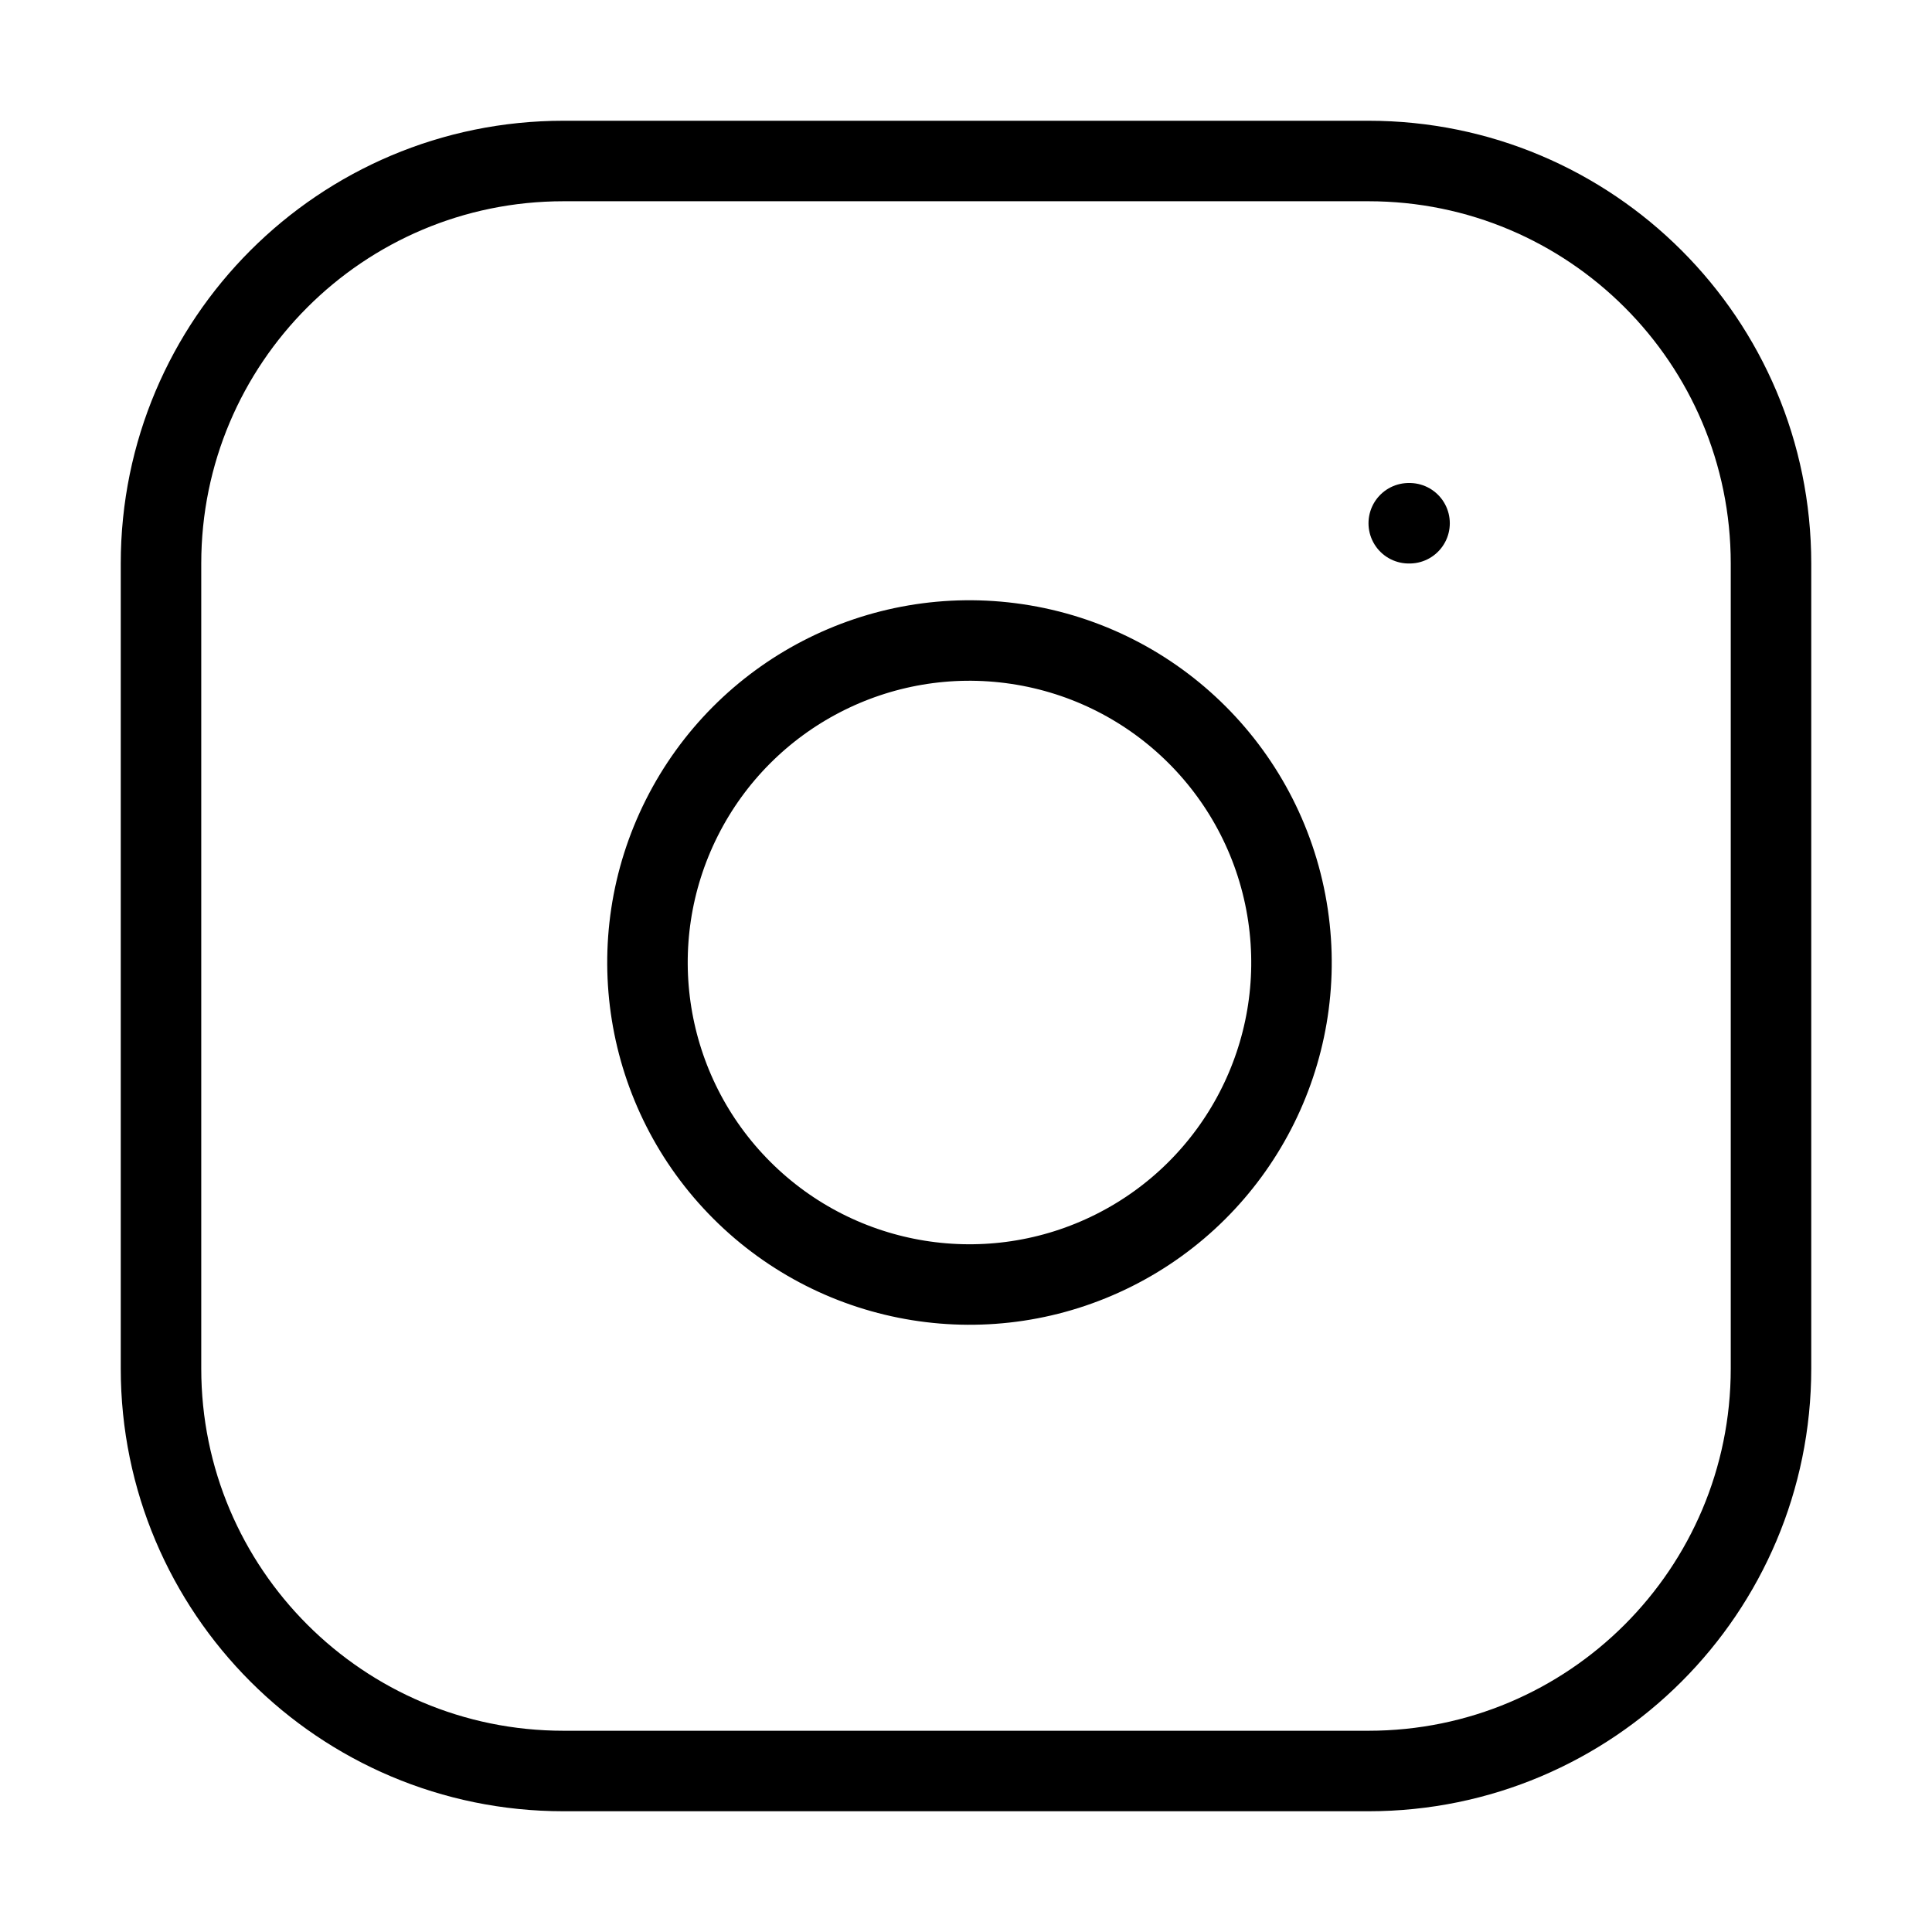
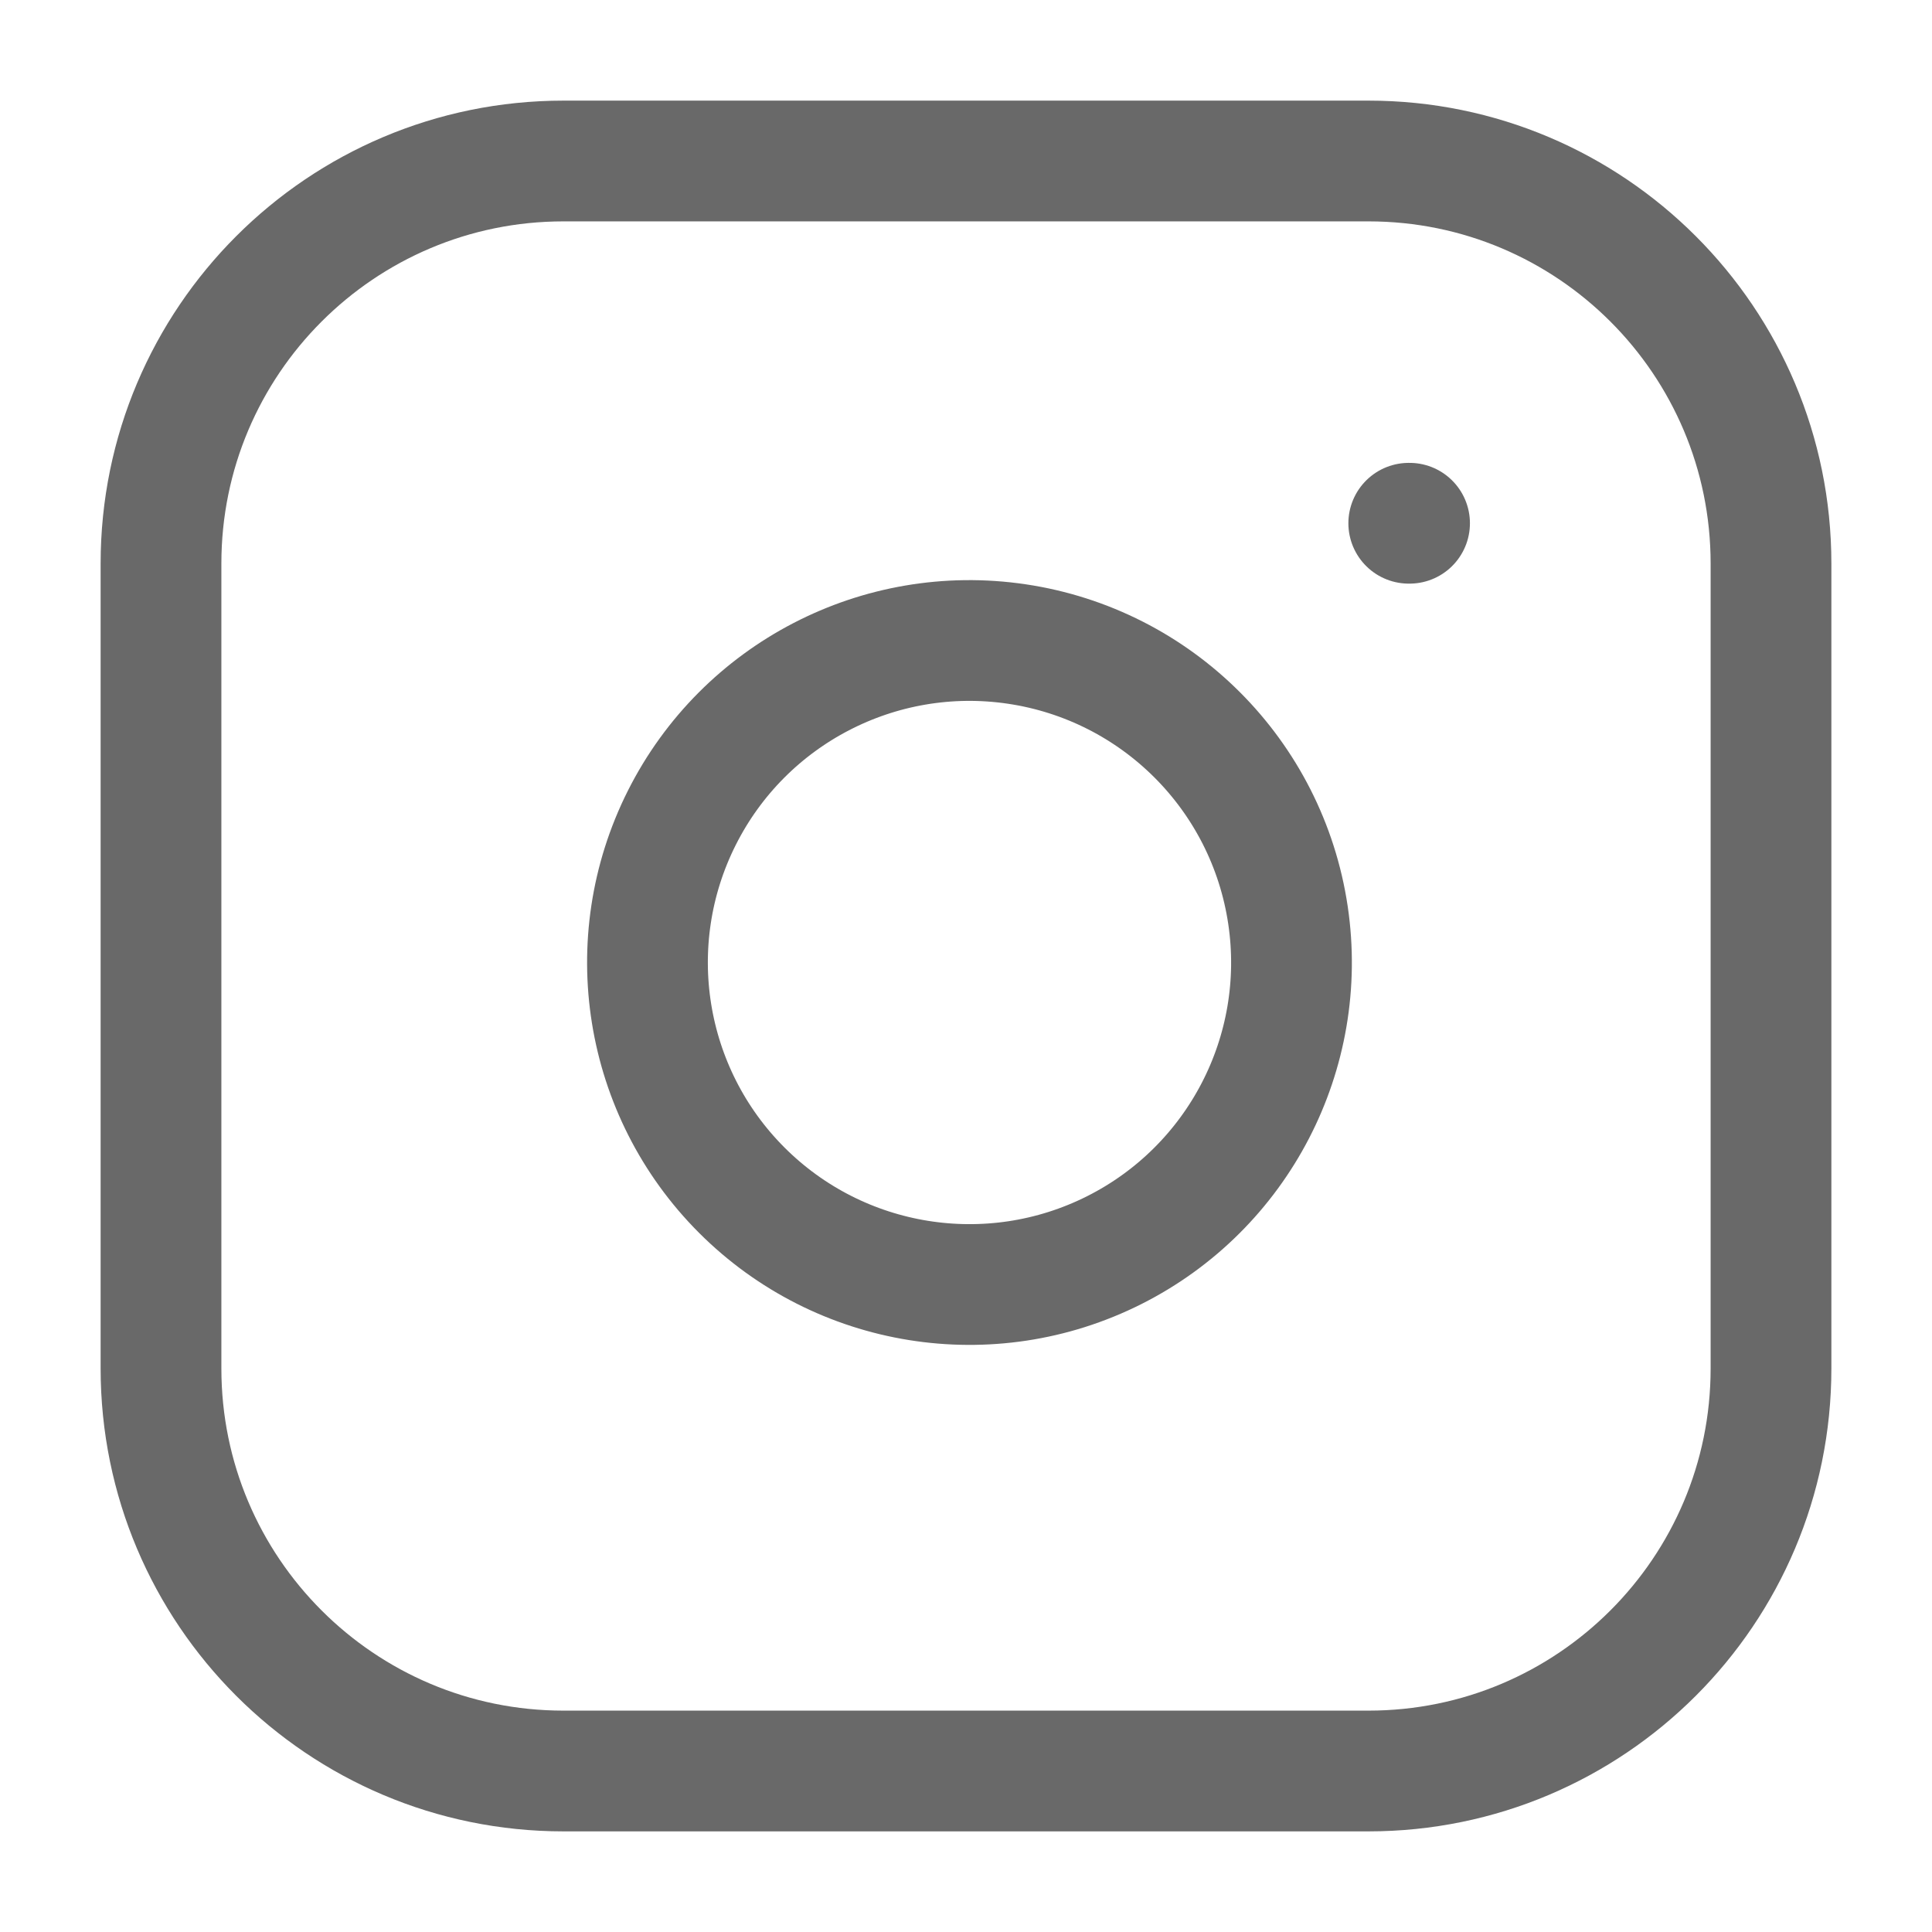
- <svg xmlns="http://www.w3.org/2000/svg" width="24" height="24" viewBox="0 0 24 24" fill="none" stroke="currentColor" stroke-width="1" stroke-linecap="round" stroke-linejoin="round" class="lucide lucide-instagram">
+ <svg xmlns="http://www.w3.org/2000/svg" width="24" height="24" viewBox="0 0 24 24" fill="none" stroke="#696969" stroke-width="1.5" stroke-linecap="round" stroke-linejoin="round" class="lucide lucide-instagram">
  <rect width="20" height="20" x="2" y="2" rx="5" ry="5" />
  <path d="M16 11.37A4 4 0 1 1 12.63 8 4 4 0 0 1 16 11.37z" />
  <line x1="17.5" x2="17.51" y1="6.5" y2="6.5" />
</svg>
